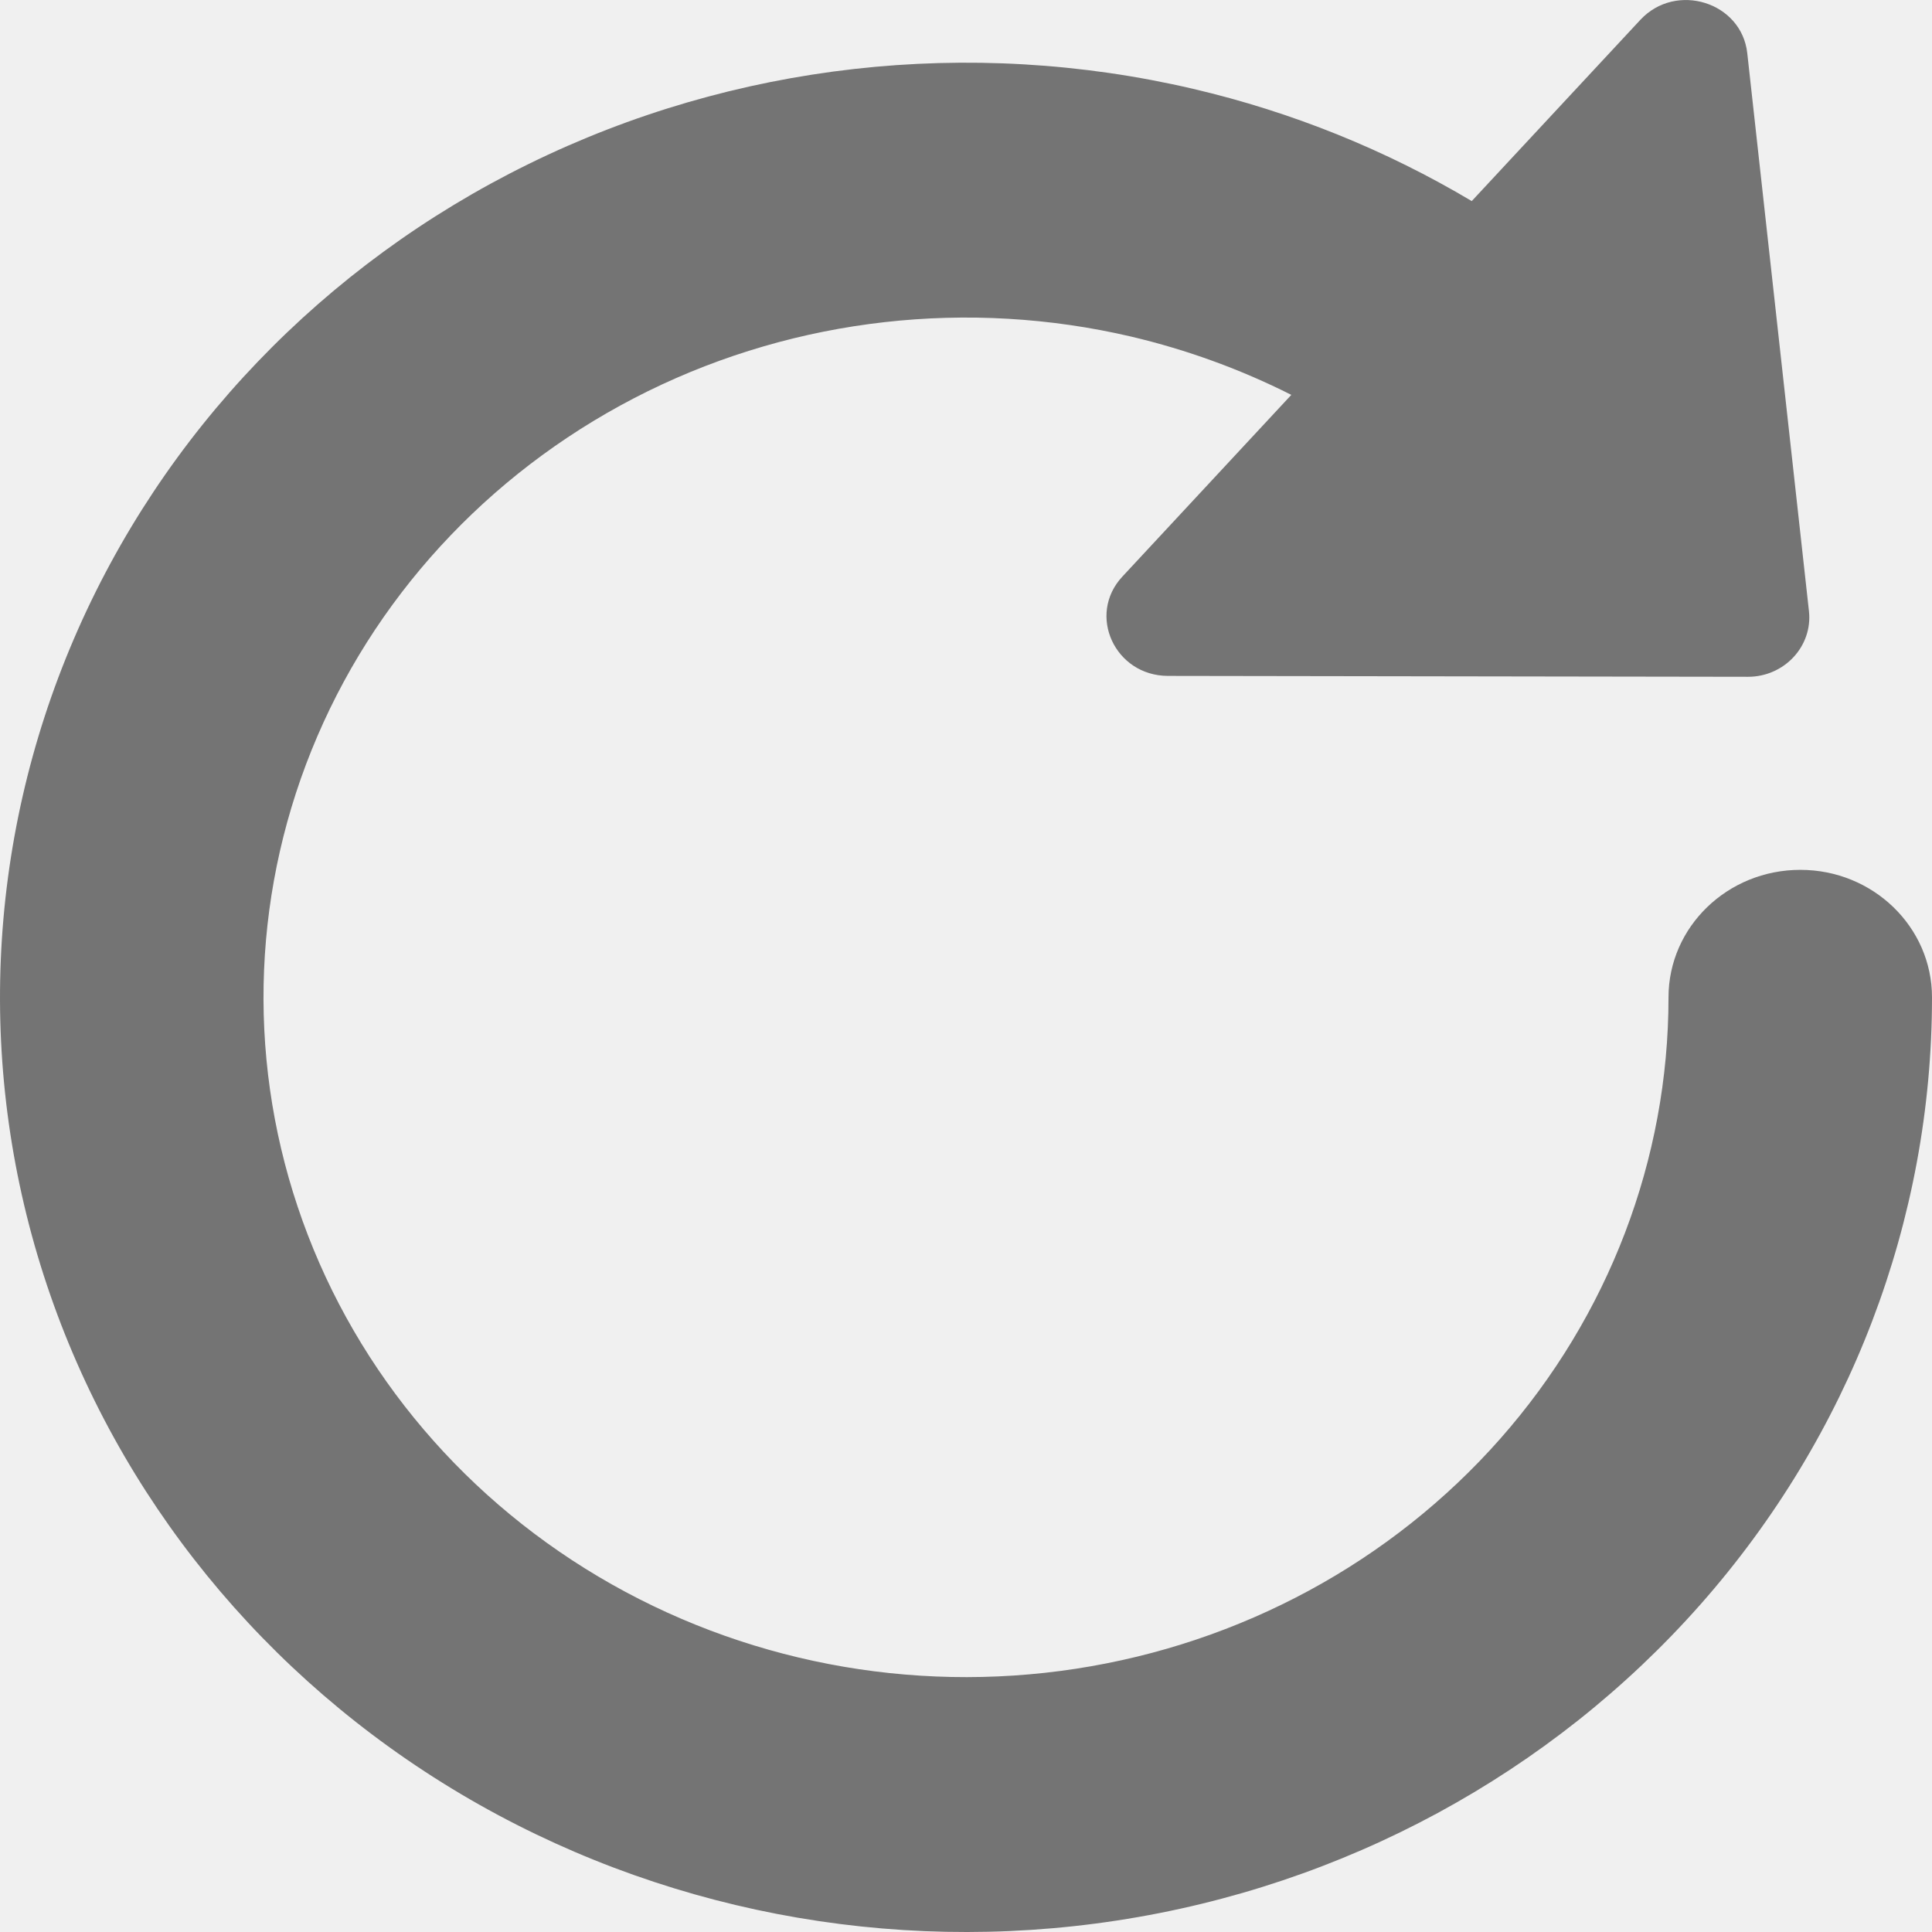
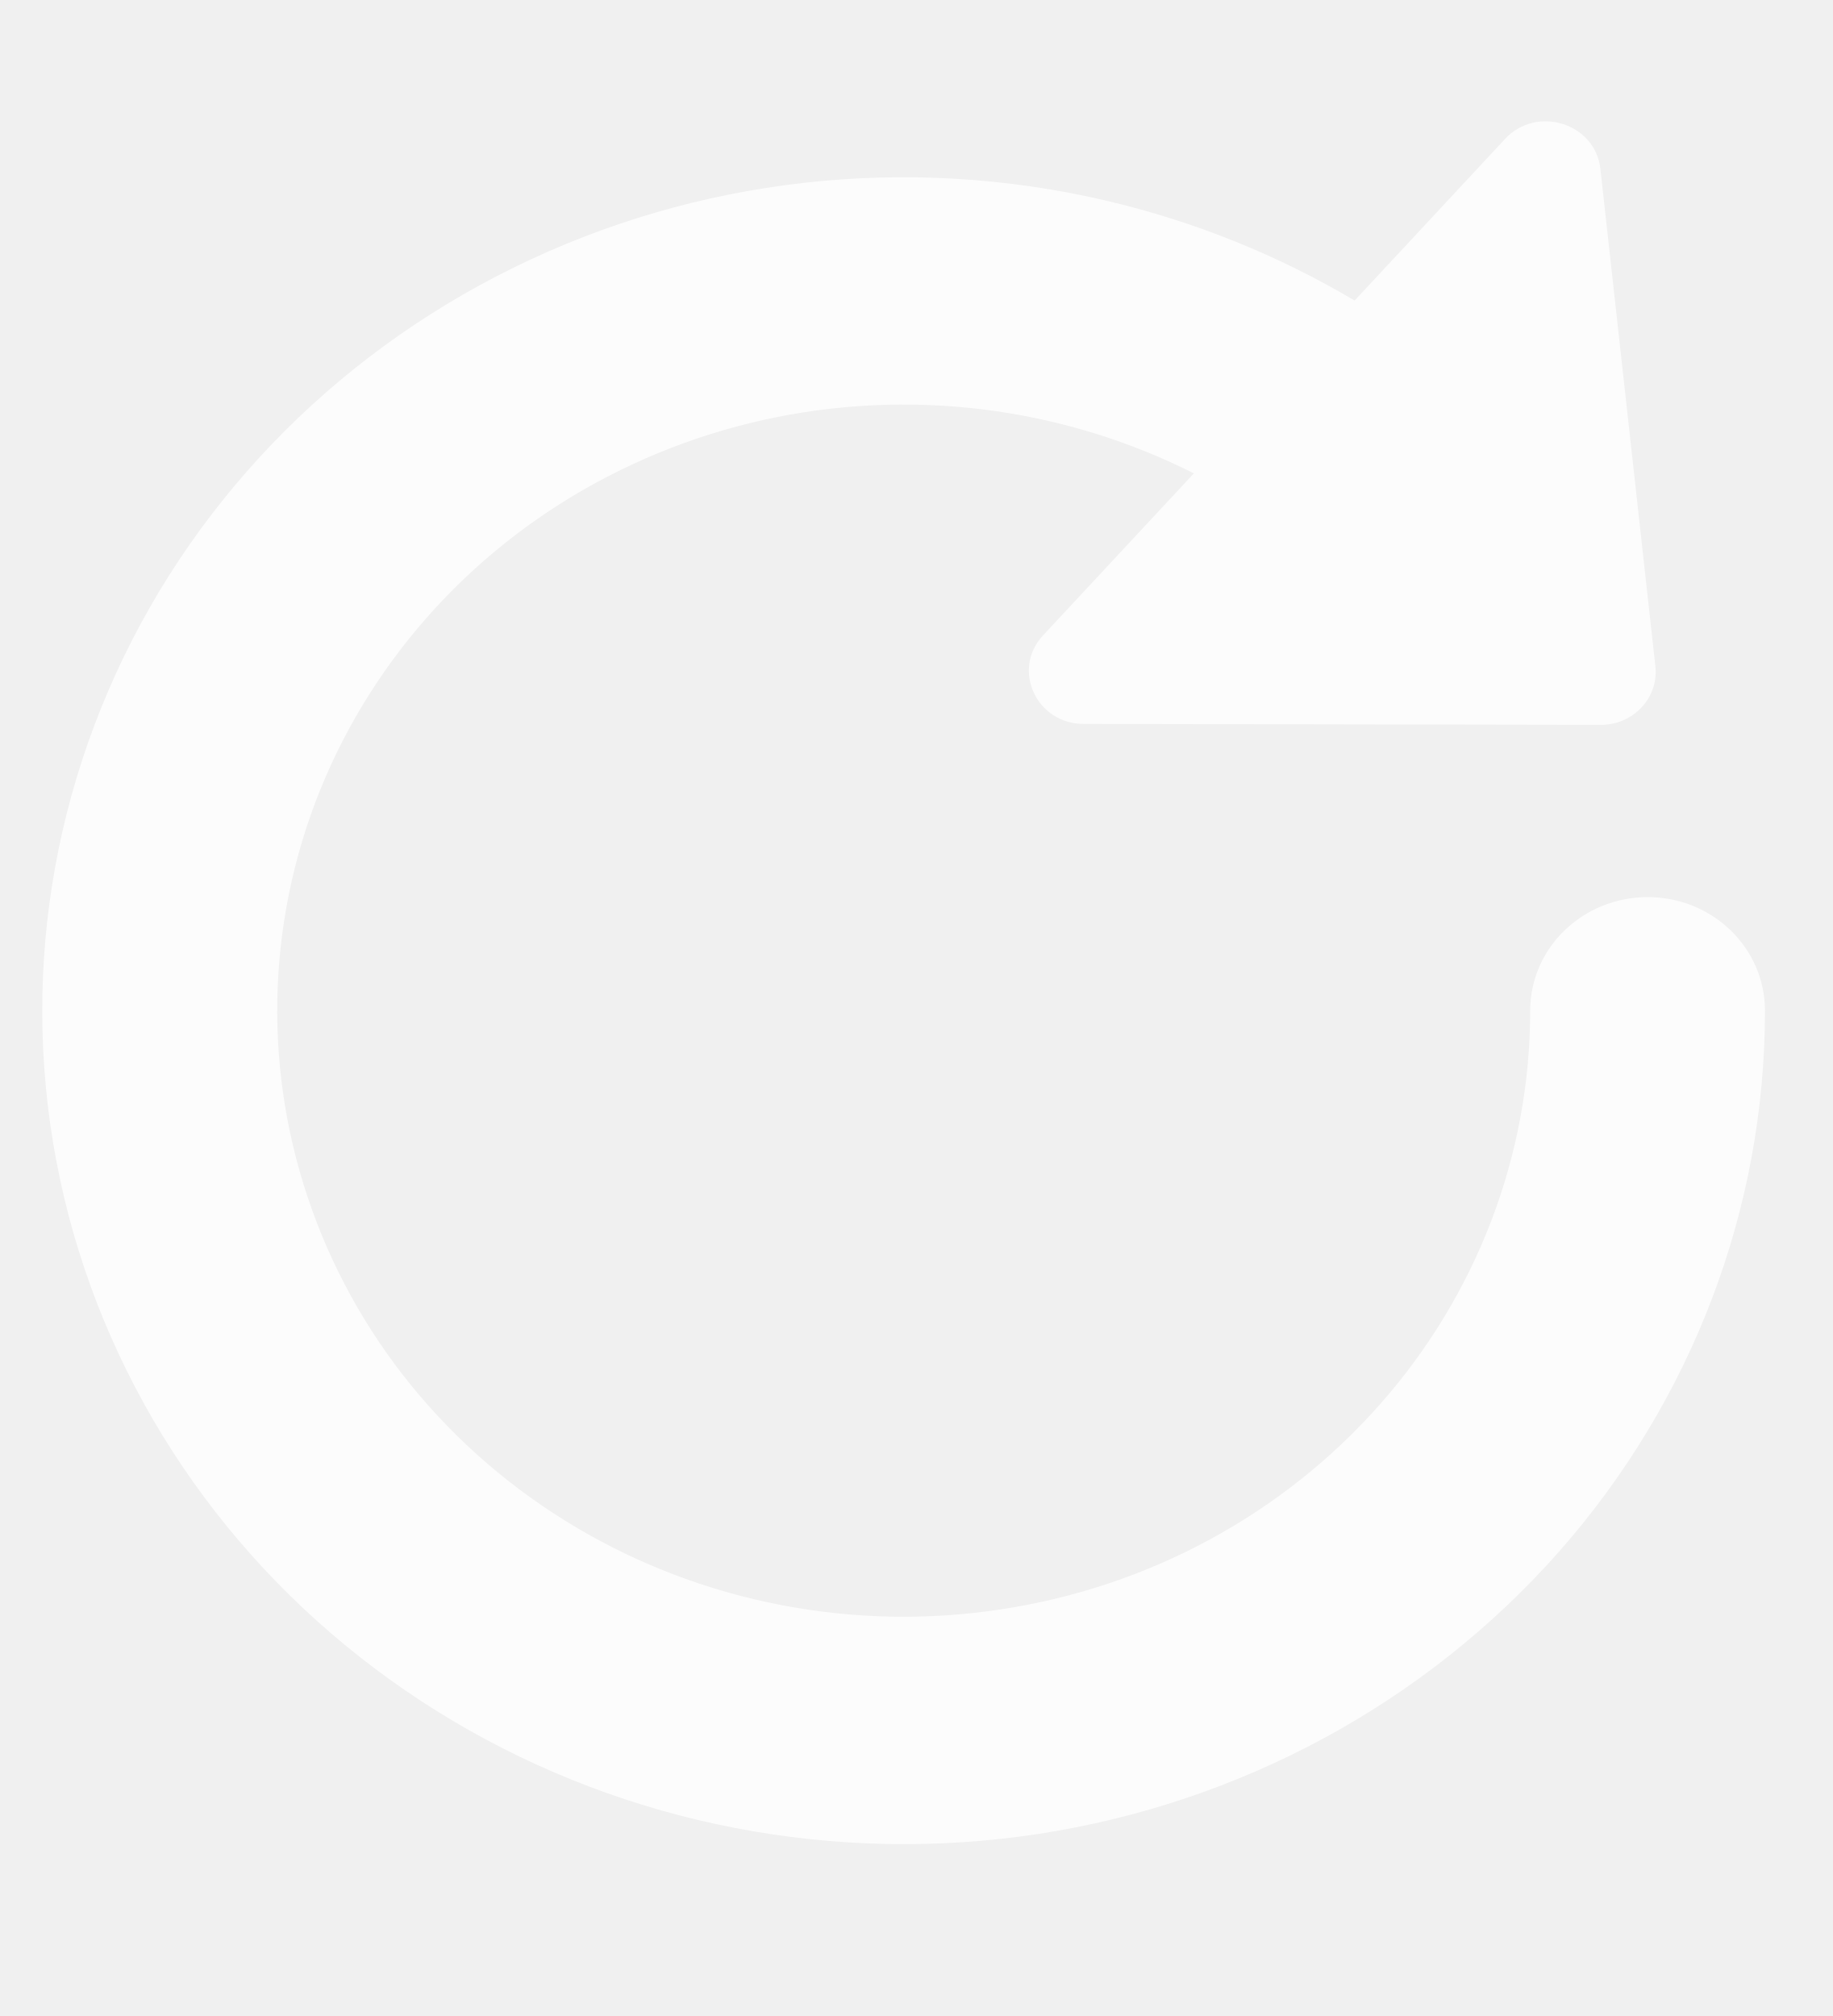
- <svg xmlns="http://www.w3.org/2000/svg" width="13" height="13" viewBox="0 0 13 13" fill="none">
-   <path fill-rule="evenodd" clip-rule="evenodd" d="M11.76 4.554C12.006 4.555 12.198 4.348 12.172 4.112L11.757 0.358C11.719 0.014 11.278 -0.124 11.038 0.133L9.903 1.353C9.327 1.01 8.696 0.754 8.029 0.598C6.524 0.246 4.938 0.425 3.558 1.103C2.177 1.781 1.092 2.914 0.498 4.297C-0.096 5.68 -0.161 7.223 0.316 8.648C0.793 10.073 1.78 11.287 3.1 12.071C4.419 12.854 5.984 13.157 7.514 12.923C9.043 12.69 10.436 11.935 11.442 10.796C12.447 9.658 13 8.209 13 6.711C13 6.237 12.603 5.853 12.114 5.853C11.624 5.853 11.227 6.237 11.227 6.711C11.227 7.8 10.825 8.854 10.094 9.682C9.362 10.511 8.349 11.059 7.237 11.229C6.125 11.399 4.987 11.179 4.027 10.609C3.067 10.039 2.349 9.156 2.003 8.12C1.656 7.083 1.703 5.961 2.135 4.955C2.567 3.949 3.356 3.126 4.36 2.632C5.364 2.139 6.517 2.009 7.612 2.265C7.989 2.354 8.35 2.486 8.689 2.657L7.552 3.88C7.313 4.137 7.501 4.547 7.859 4.548L11.76 4.554Z" fill="#747474" />
+ <svg xmlns="http://www.w3.org/2000/svg" width="10" height="11" viewBox="0 0 10 11" fill="none">
+   <path fill-rule="evenodd" clip-rule="evenodd" d="M8.734 3.955C8.912 3.956 9.051 3.806 9.032 3.635L8.732 0.921C8.704 0.672 8.385 0.572 8.212 0.758L7.391 1.64C6.975 1.393 6.518 1.208 6.036 1.095C4.948 0.84 3.801 0.969 2.803 1.46C1.805 1.95 1.02 2.769 0.591 3.769C0.161 4.769 0.114 5.885 0.459 6.916C0.804 7.946 1.518 8.824 2.472 9.39C3.426 9.957 4.558 10.175 5.663 10.007C6.769 9.838 7.776 9.292 8.504 8.469C9.231 7.645 9.63 6.598 9.63 5.515C9.63 5.172 9.344 4.895 8.99 4.895C8.636 4.895 8.349 5.172 8.349 5.515C8.349 6.302 8.058 7.064 7.529 7.663C7 8.262 6.268 8.659 5.463 8.781C4.659 8.904 3.836 8.745 3.142 8.333C2.448 7.921 1.929 7.283 1.679 6.533C1.428 5.784 1.462 4.973 1.774 4.245C2.087 3.518 2.657 2.922 3.383 2.566C4.109 2.209 4.943 2.115 5.734 2.3C6.007 2.364 6.268 2.459 6.514 2.583L5.691 3.467C5.518 3.653 5.654 3.95 5.913 3.95L8.734 3.955Z" fill="white" fill-opacity="0.8" />
</svg>
